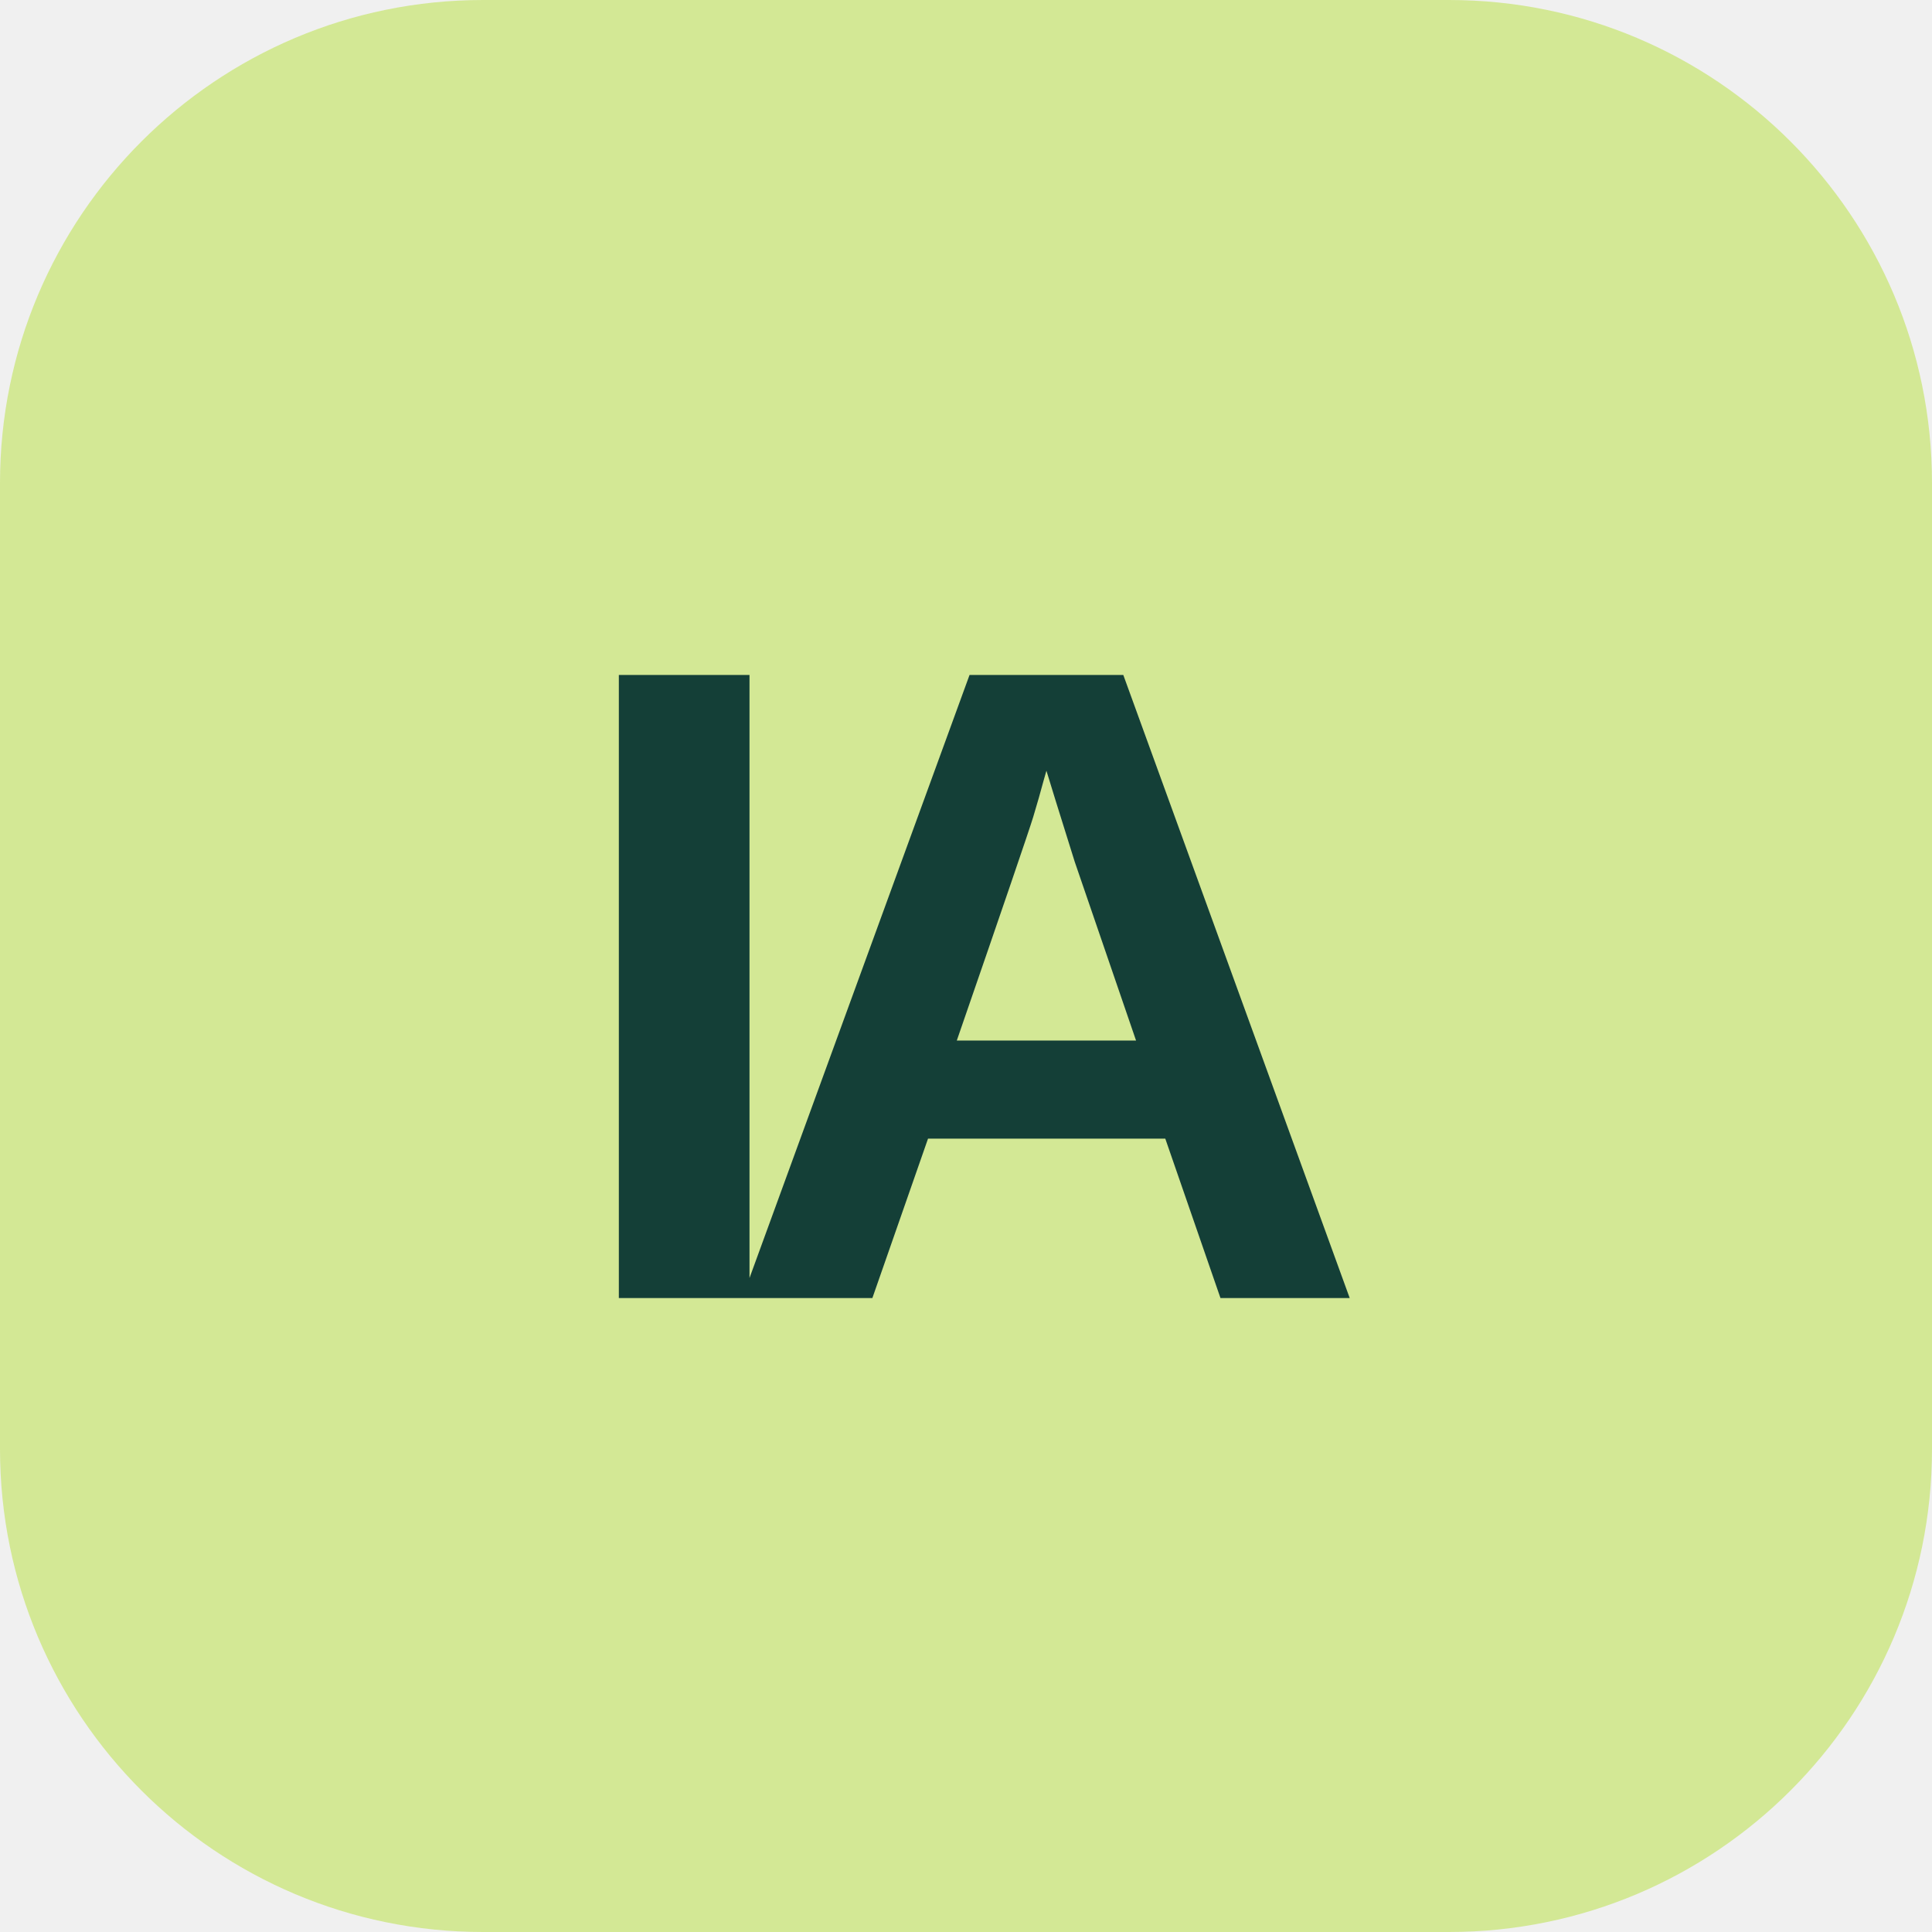
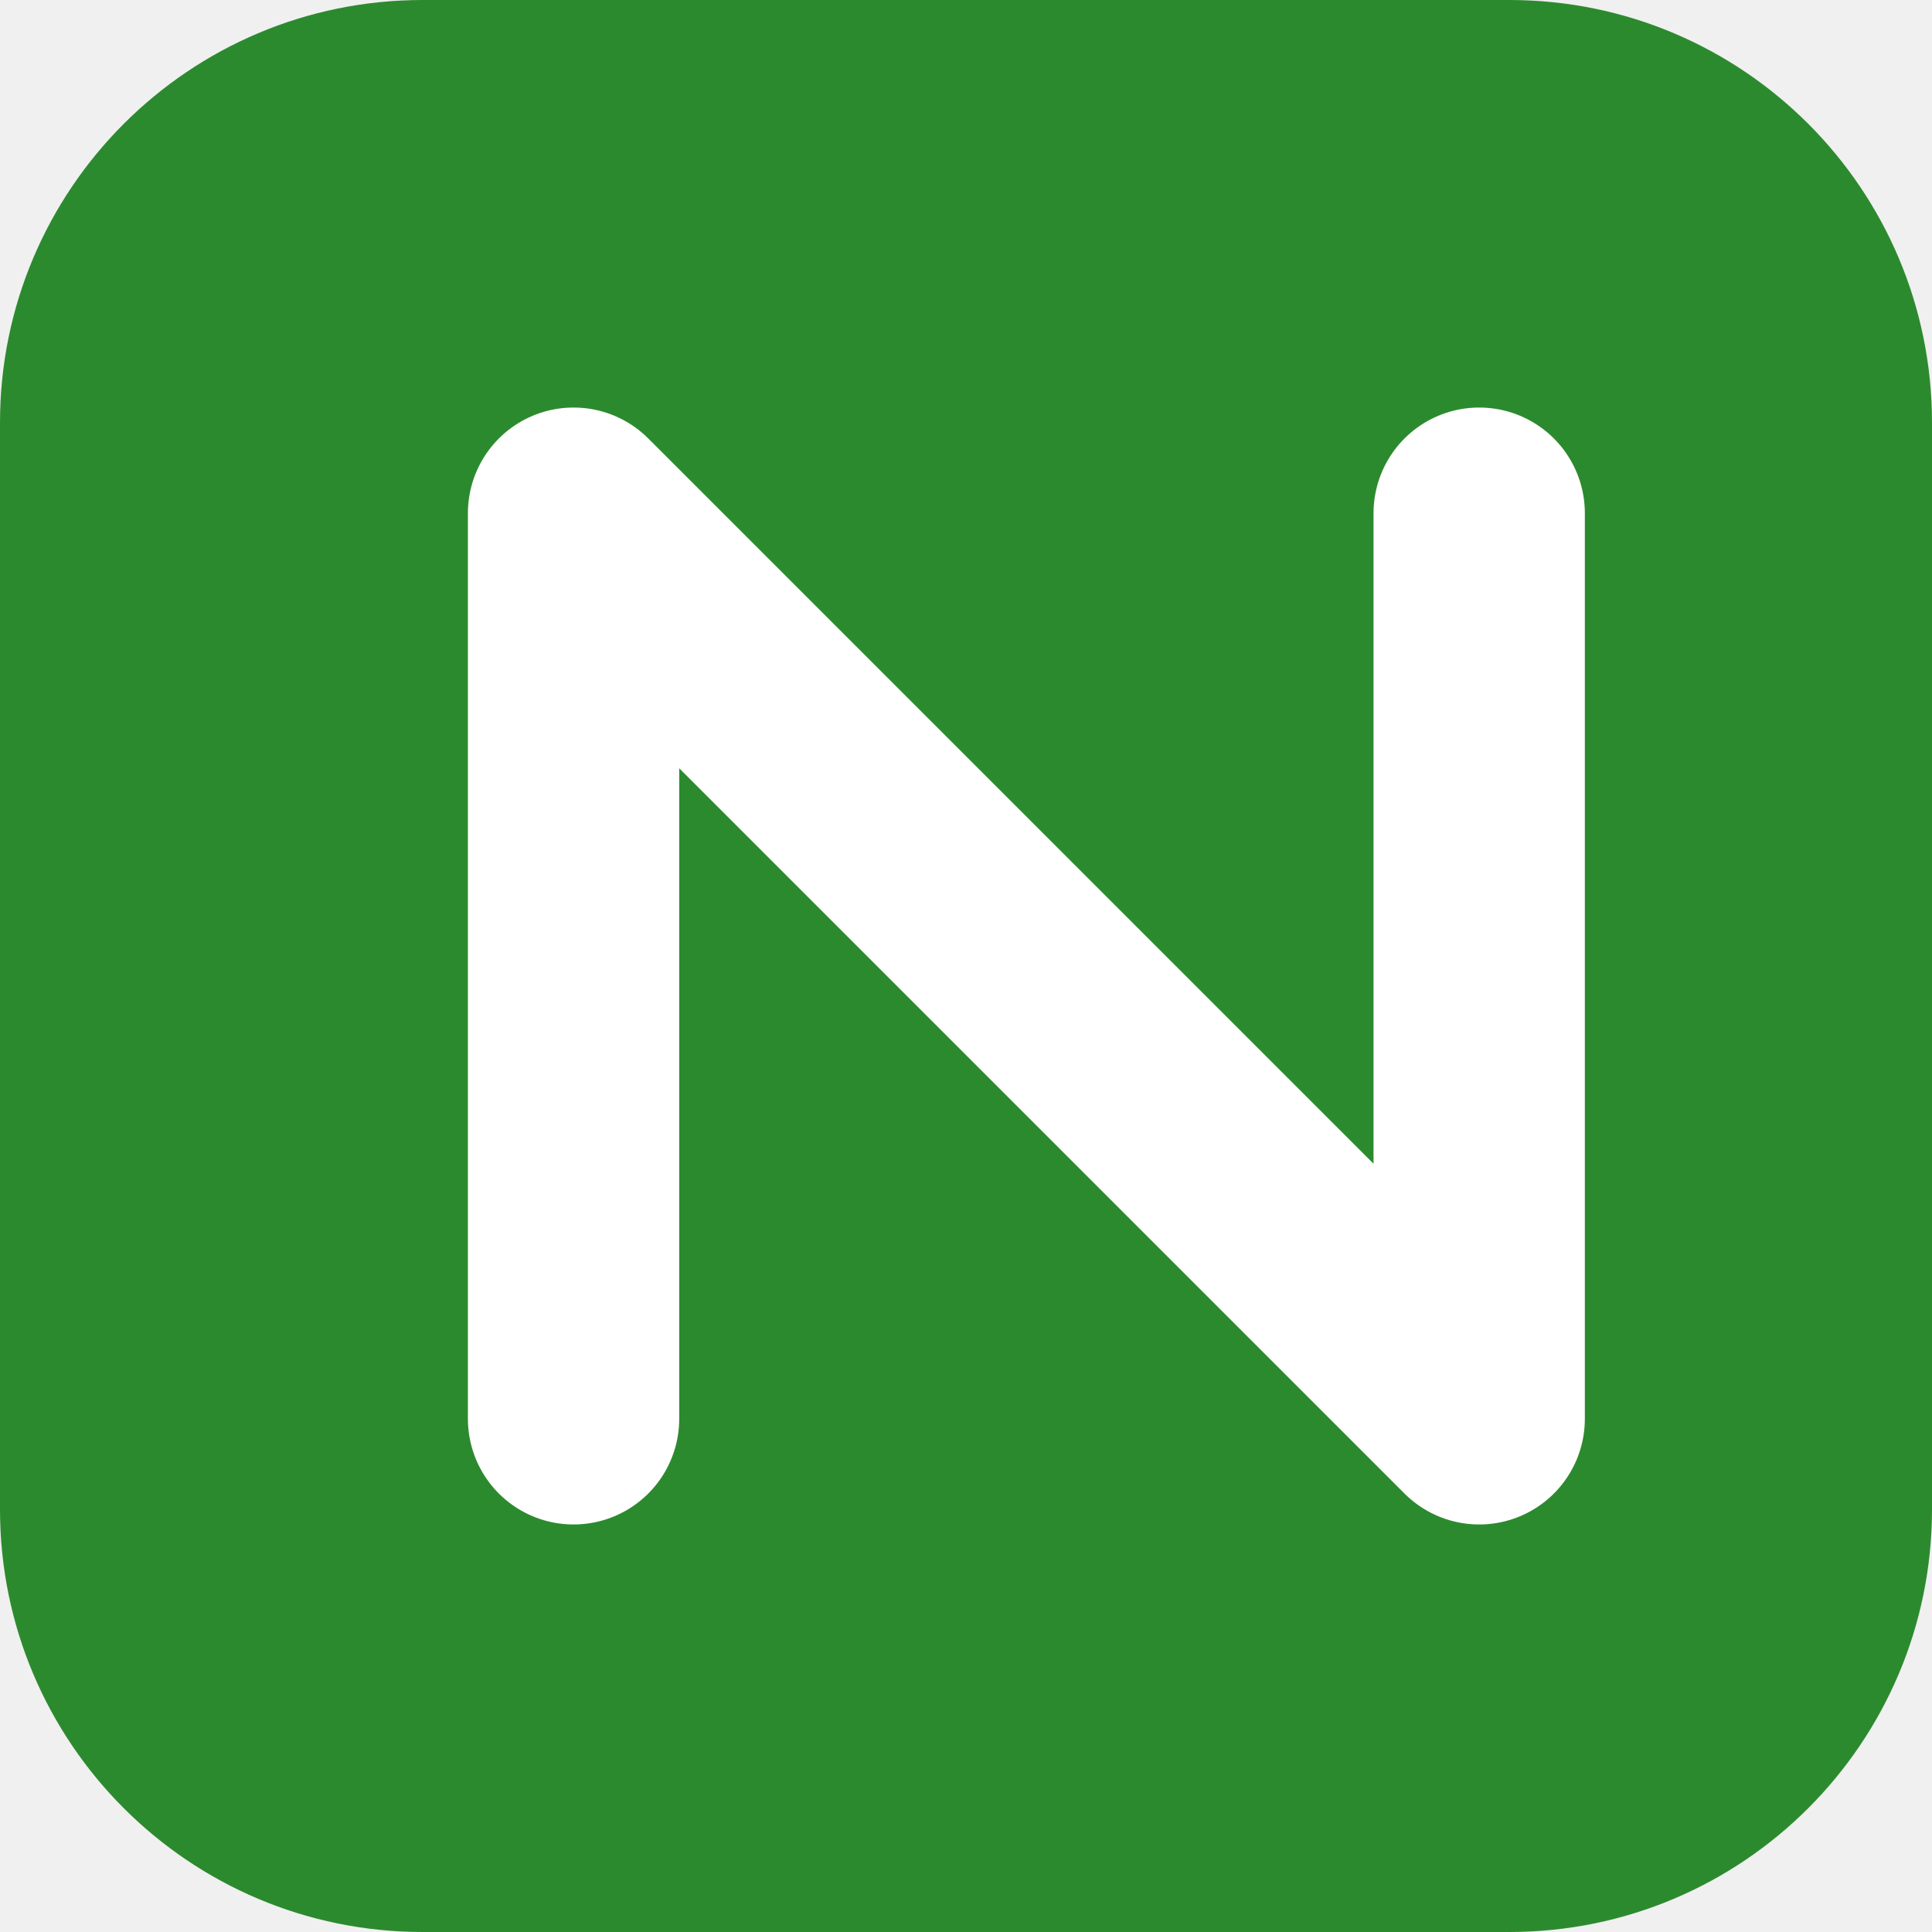
<svg xmlns="http://www.w3.org/2000/svg" viewBox="0 0 64 64">
-   <rect width="64" height="64" rx="16" fill="#d3e895" />
-   <text x="32" y="43" text-anchor="middle" font-family="Manrope,Arial,sans-serif" font-weight="800" font-size="30" letter-spacing="-3" fill="#143f37">IA</text>
+   <rect width="64" height="64" rx="14" fill="#2c8a2e" />
+   <path d="M19 47V17l15 15M34 32l15 15V17" fill="none" stroke="#fff" stroke-width="7" stroke-linejoin="round" stroke-linecap="round" />
</svg>
